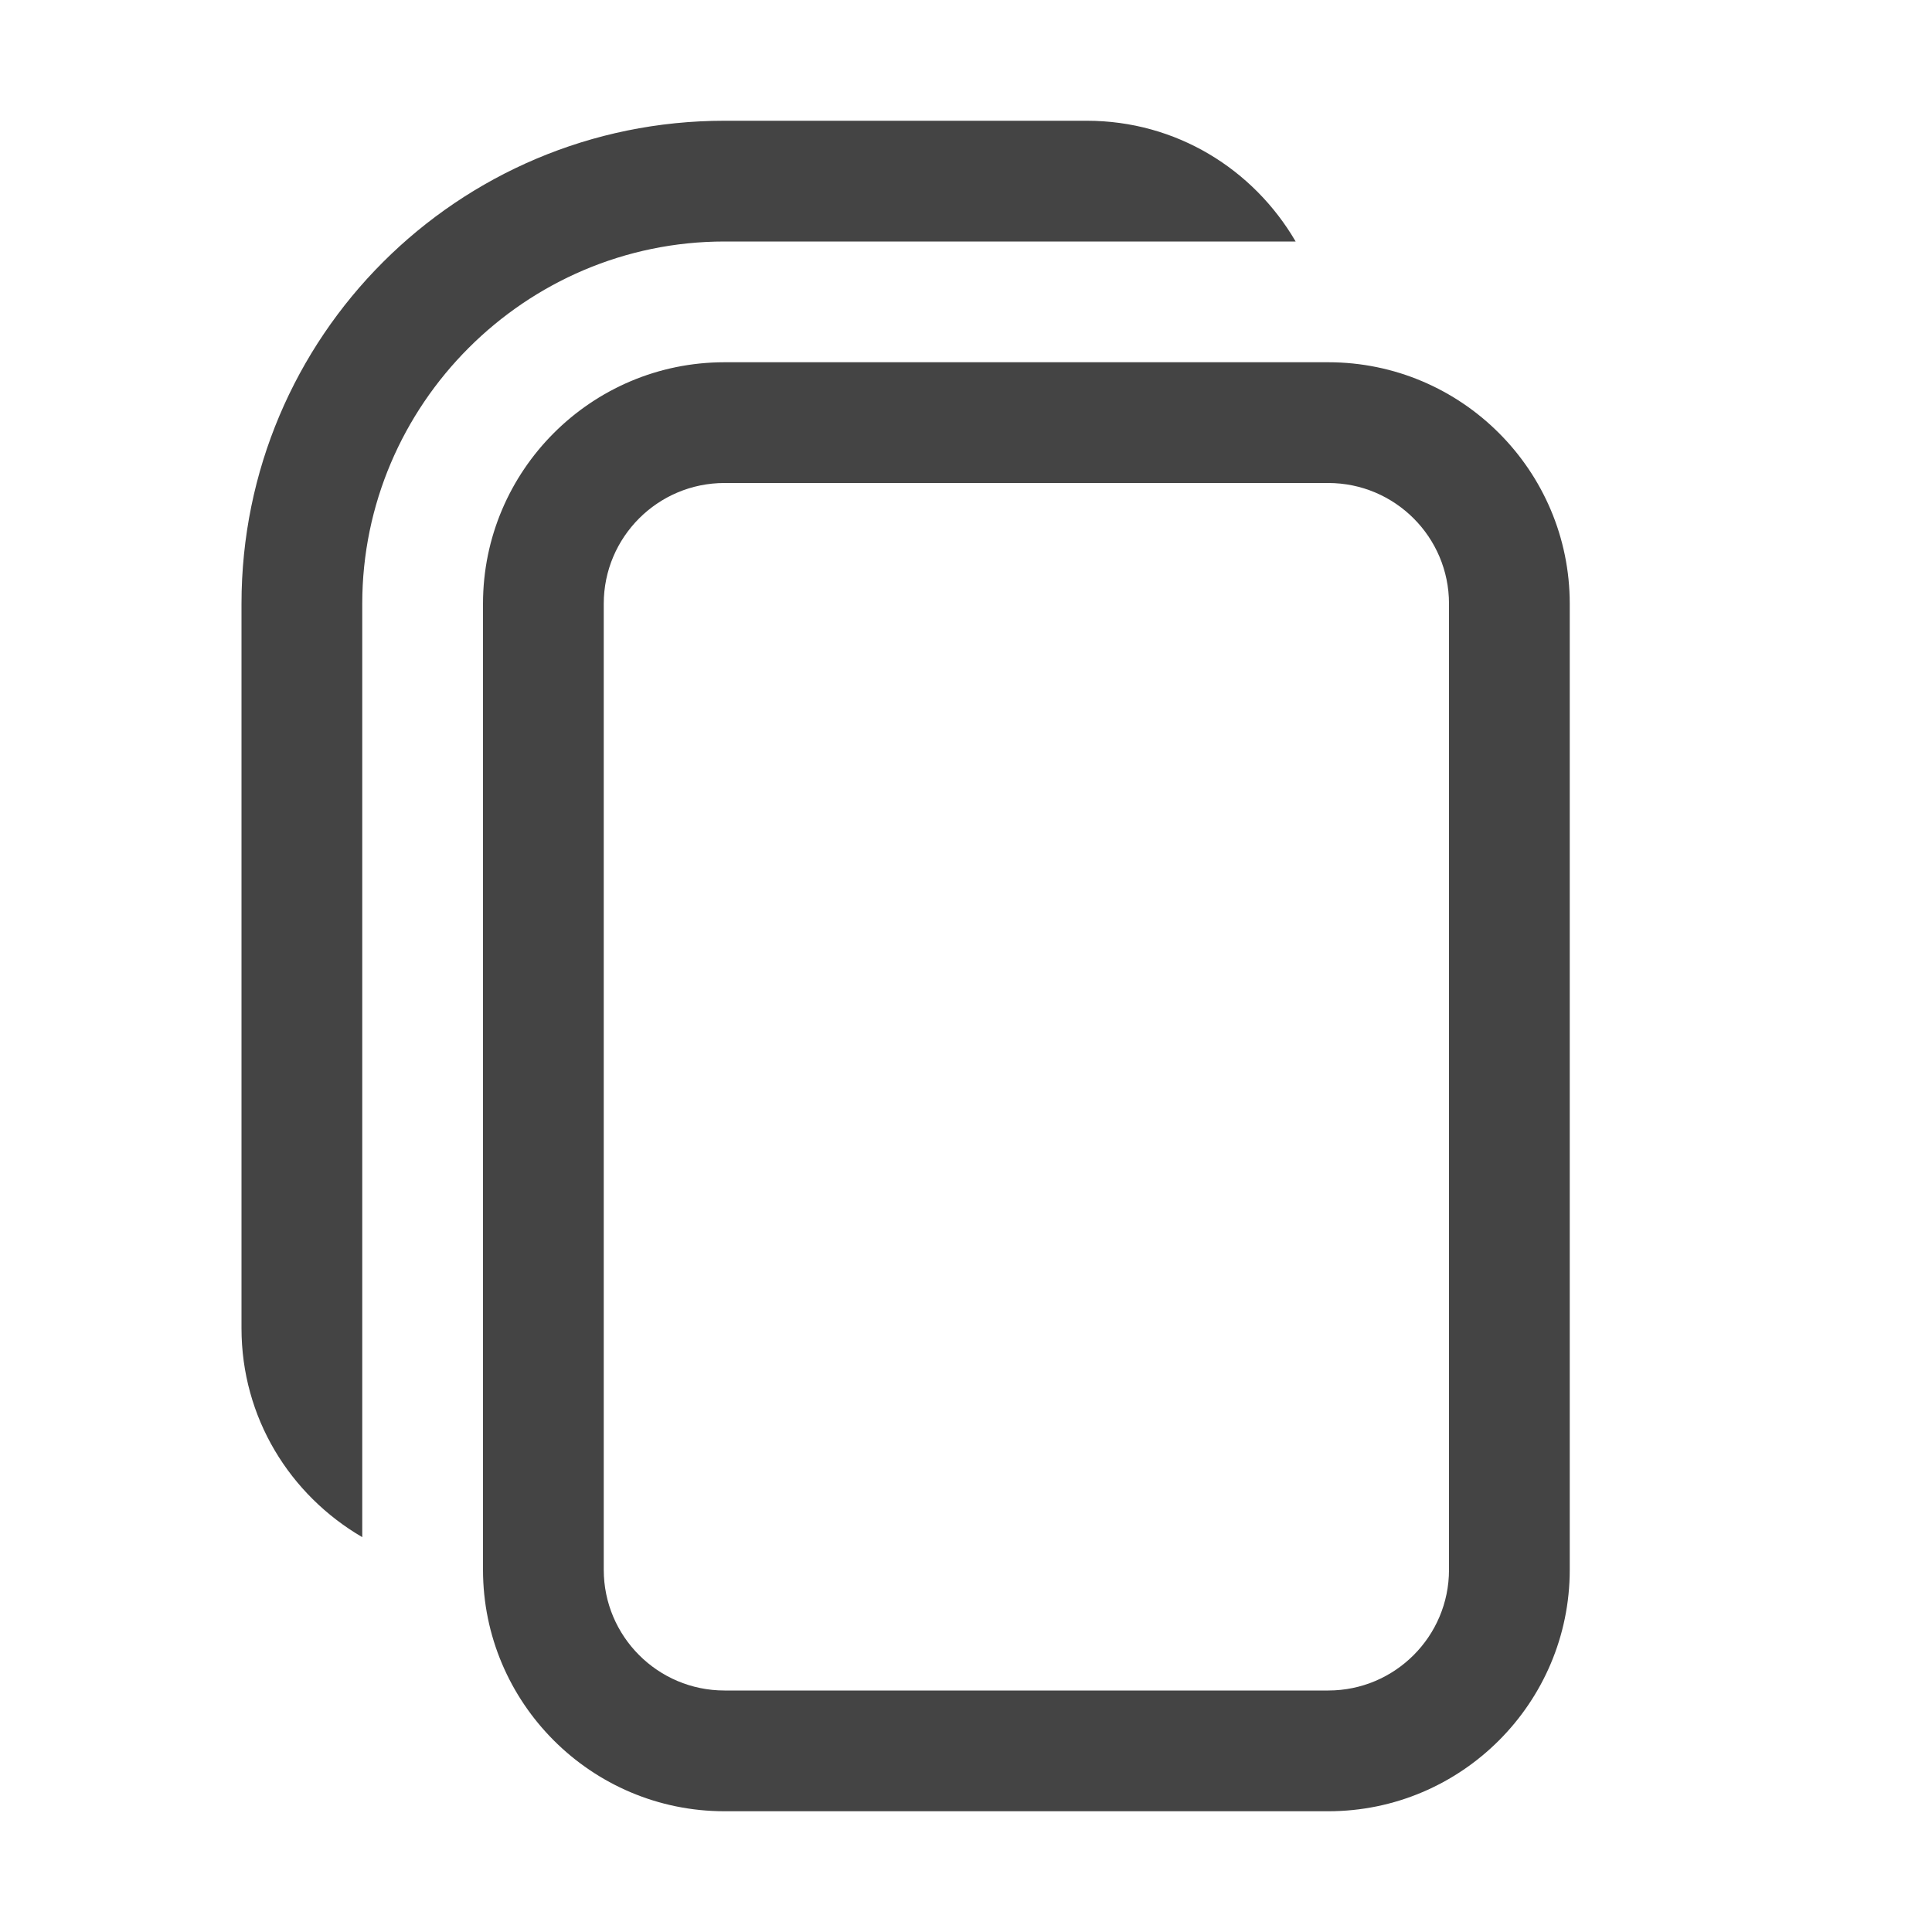
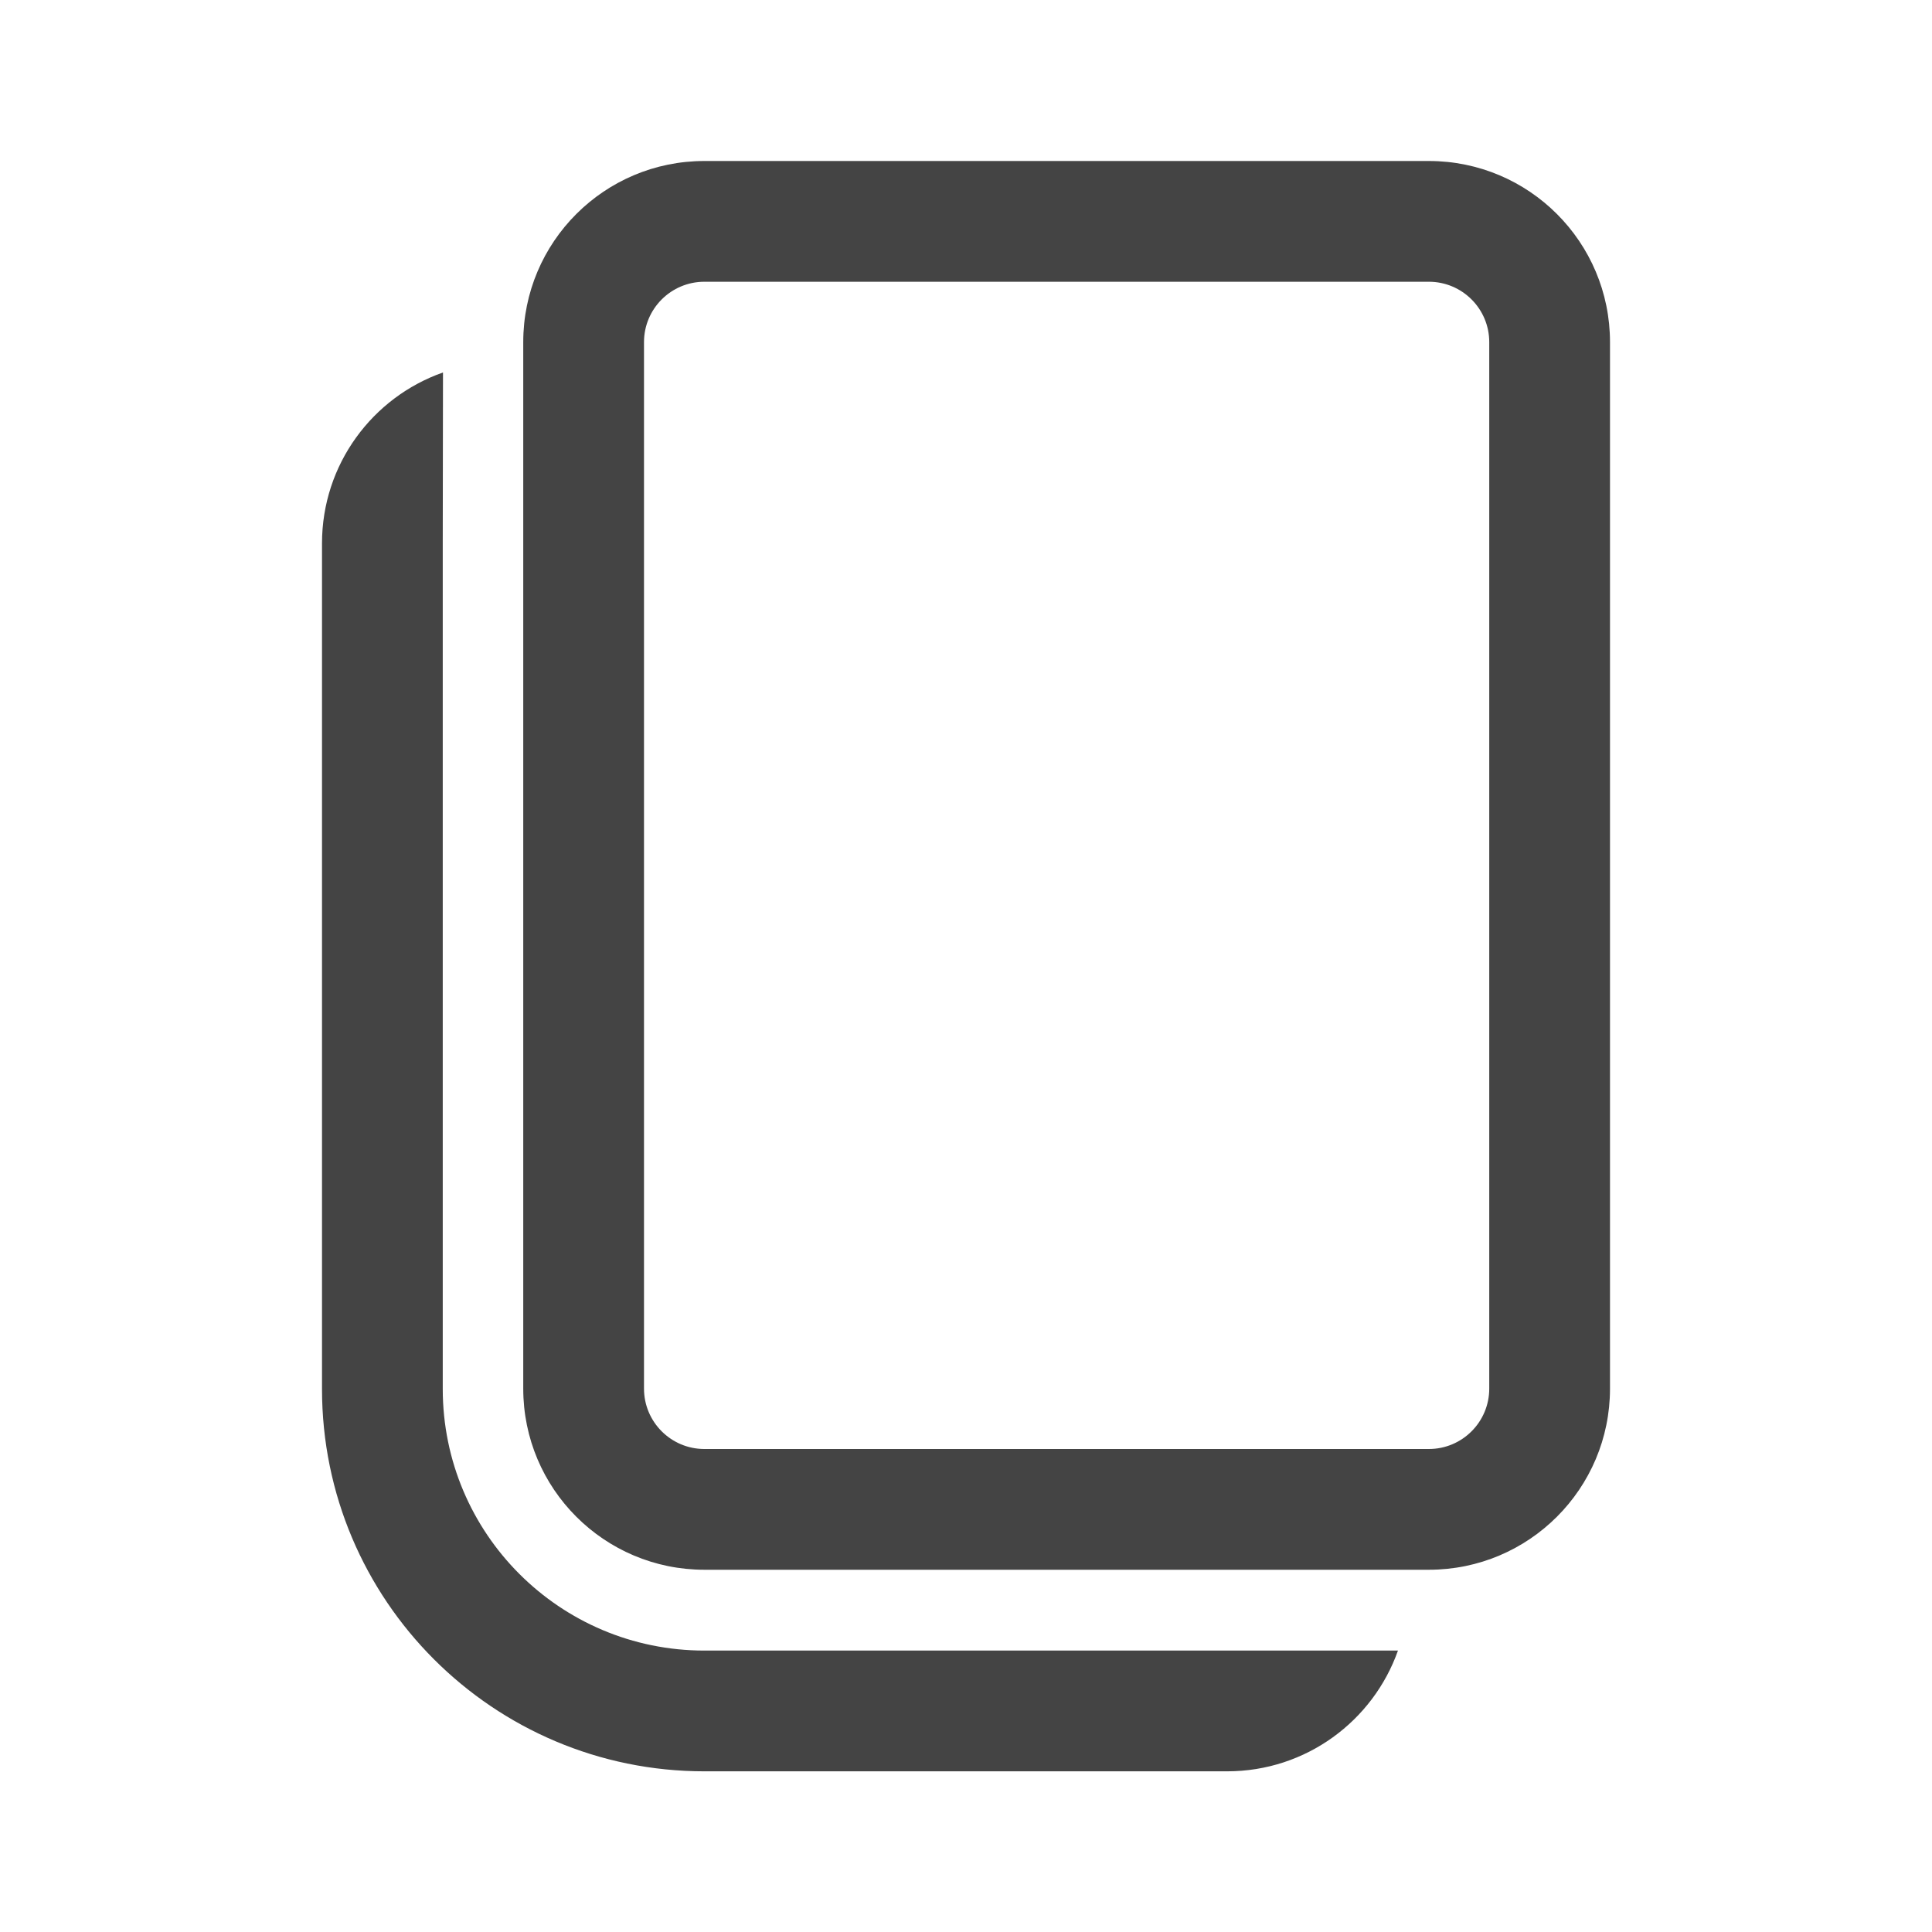
- <svg xmlns="http://www.w3.org/2000/svg" width="16" height="16" viewBox="0 0 16 16" fill="#444444">
-   <path d="M3 5V12.73C2.4 12.38 2 11.74 2 11V5C2 2.79 3.79 1 6 1H9C9.74 1 10.38 1.4 10.73 2H6C4.35 2 3 3.35 3 5ZM11 15H6C4.897 15 4 14.103 4 13V5C4 3.897 4.897 3 6 3H11C12.103 3 13 3.897 13 5V13C13 14.103 12.103 15 11 15ZM12 5C12 4.448 11.552 4 11 4H6C5.448 4 5 4.448 5 5V13C5 13.552 5.448 14 6 14H11C11.552 14 12 13.552 12 13V5Z" />
+ <svg xmlns="http://www.w3.org/2000/svg" width="64px" height="64px" viewBox="0 0 24 24" version="1.1" fill="#000000">
+   <g id="SVGRepo_bgCarrier" stroke-width="0" />
+   <g id="SVGRepo_tracerCarrier" stroke-linecap="round" stroke-linejoin="round" />
+   <g id="SVGRepo_iconCarrier">
+     <g id="🔍-Product-Icons" stroke="none" stroke-width="1" fill="none" fill-rule="evenodd">
+       <g id="ic_fluent_copy_24_regular" fill="#444444" fill-rule="nonzero">
+         <path d="M5.503,4.627 L5.5,6.75 L5.5,17.254 C5.5,19.049 6.955,20.504 8.75,20.504 L17.366,20.504 C17.057,21.378 16.224,22.004 15.244,22.004 L8.75,22.004 C6.127,22.004 4,19.878 4,17.254 L4,6.75 C4,5.769 4.627,4.935 5.503,4.627 Z M17.75,2 C18.993,2 20,3.007 20,4.25 L20,17.25 C20,18.493 18.993,19.5 17.75,19.5 L8.75,19.5 C7.507,19.5 6.5,18.493 6.5,17.25 L6.5,4.25 C6.5,3.007 7.507,2 8.75,2 L17.75,2 Z M17.75,3.5 L8.75,3.5 C8.336,3.5 8,3.836 8,4.25 L8,17.25 C8,17.664 8.336,18 8.75,18 L17.75,18 C18.164,18 18.5,17.664 18.5,17.25 L18.5,4.25 C18.5,3.836 18.164,3.5 17.75,3.5 Z" id="🎨-Color"> </path>
+       </g>
+     </g>
+   </g>
</svg>
